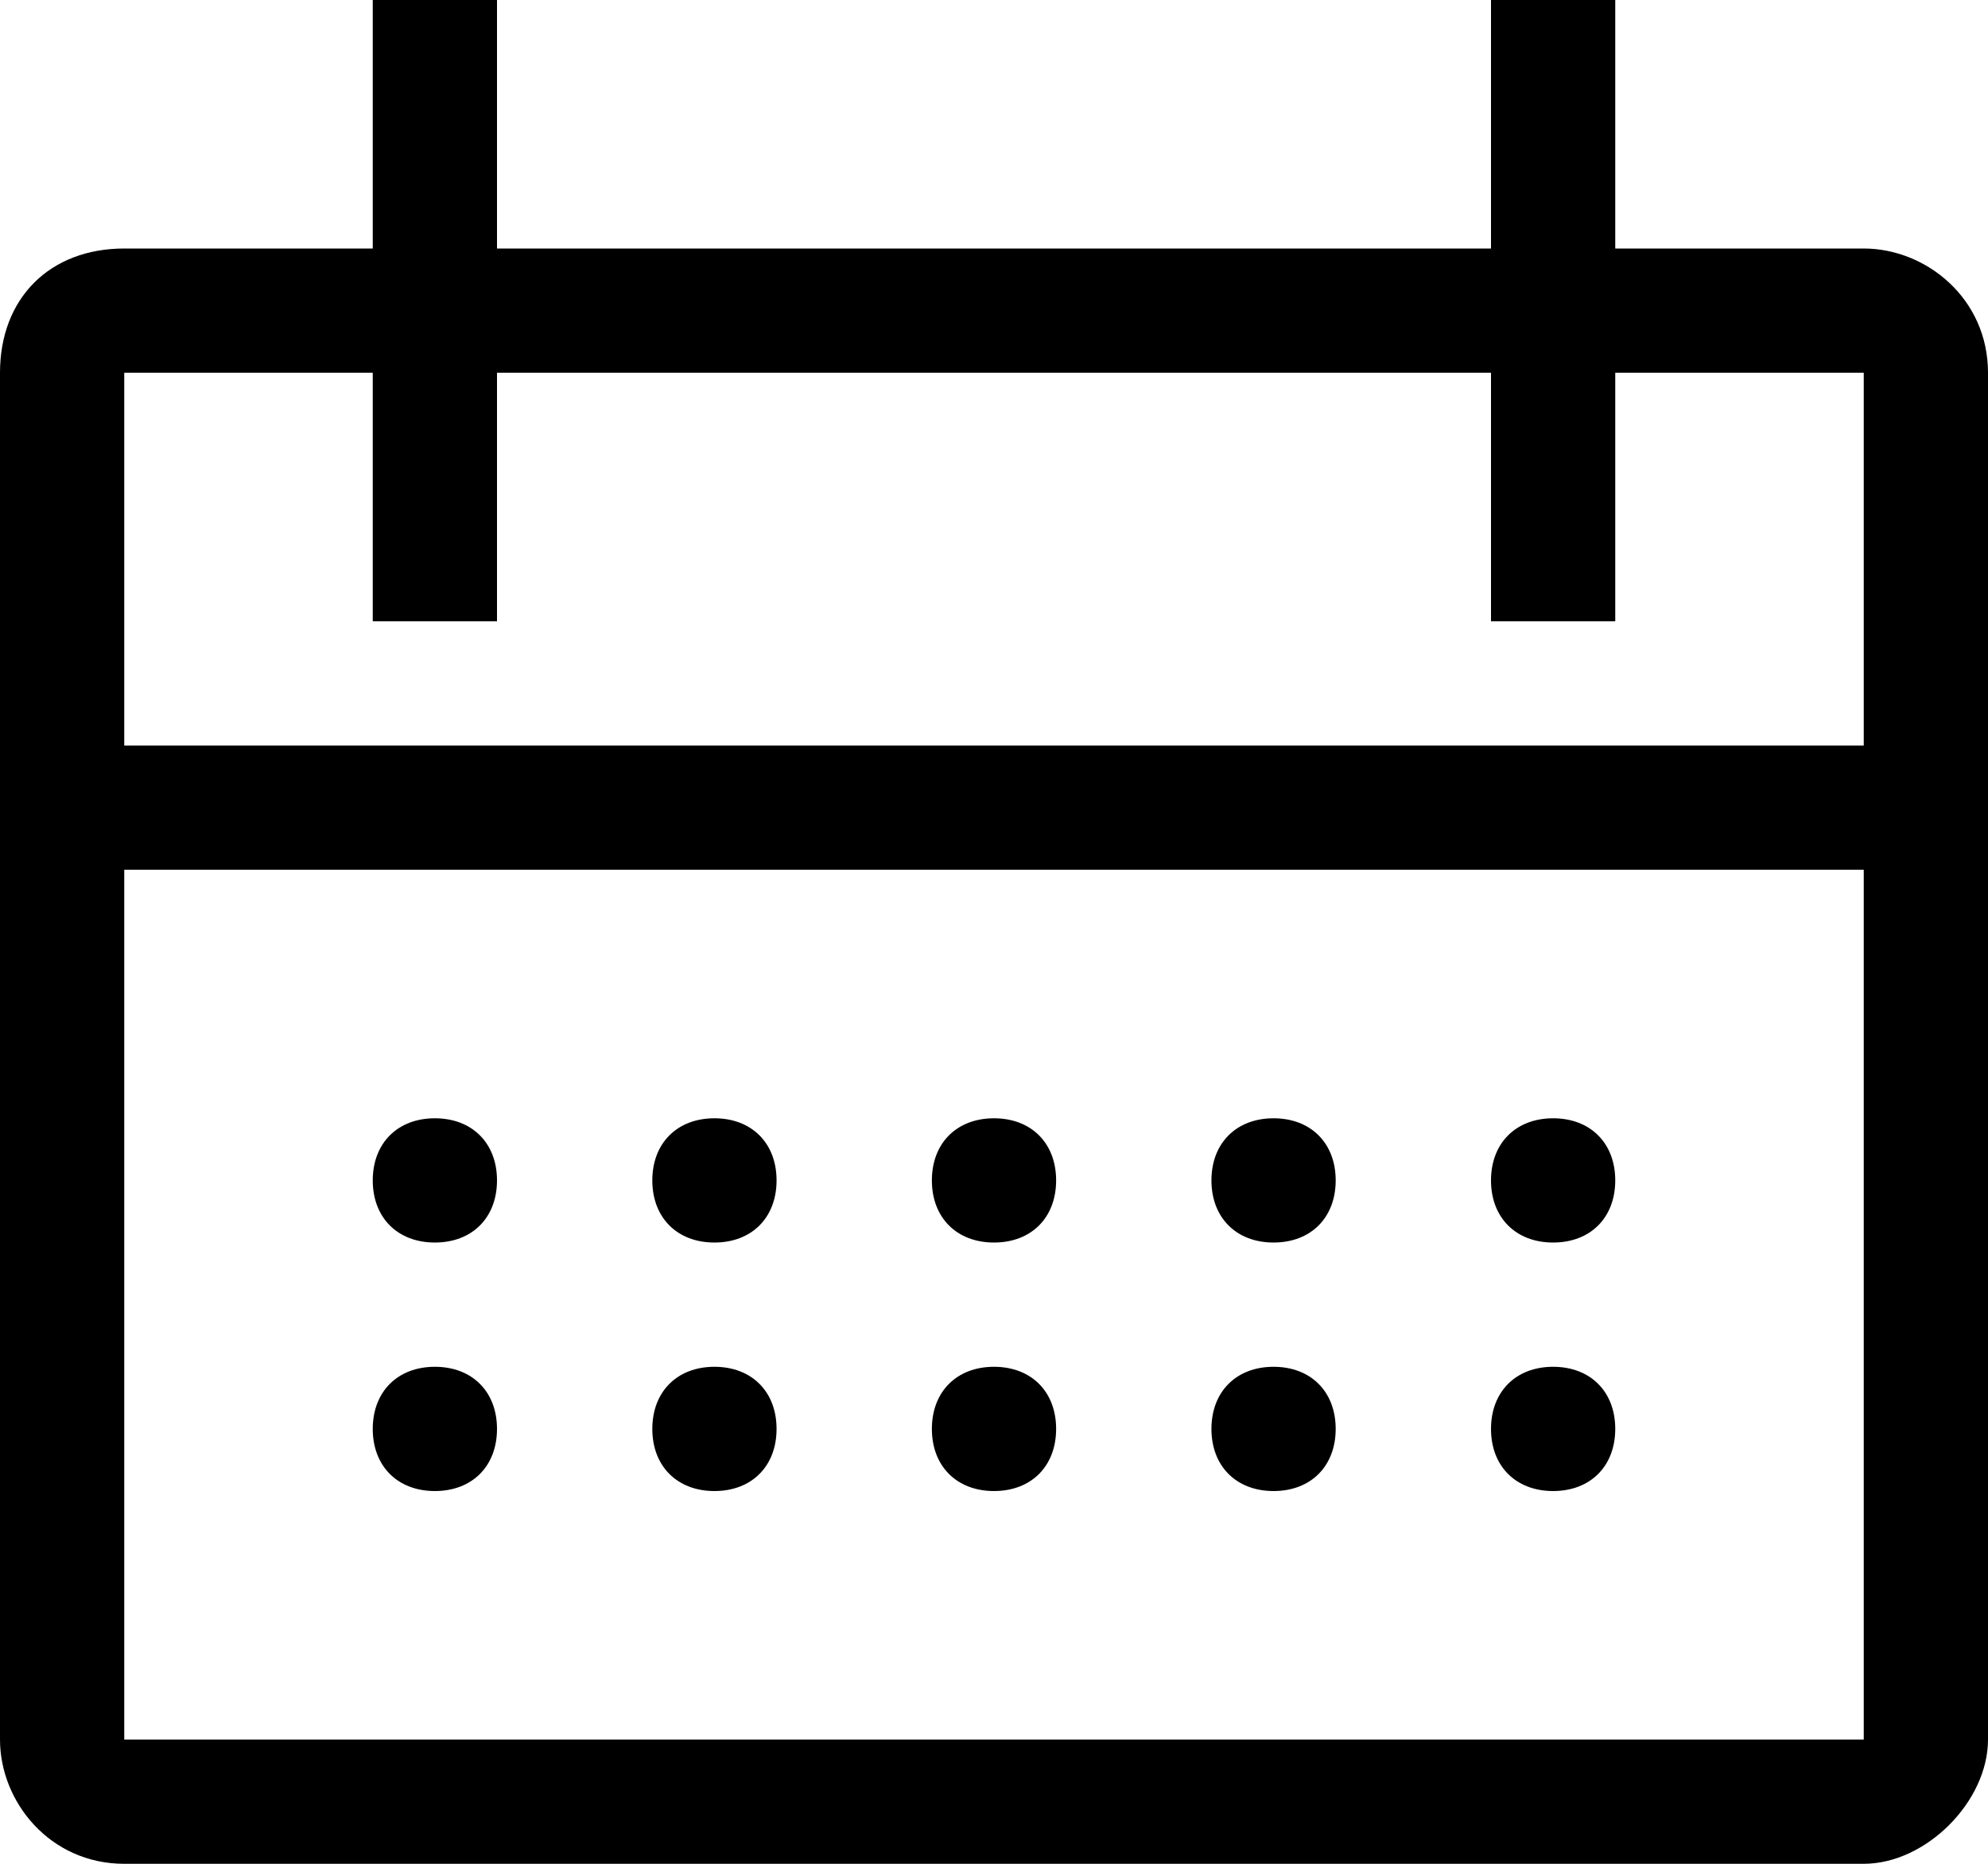
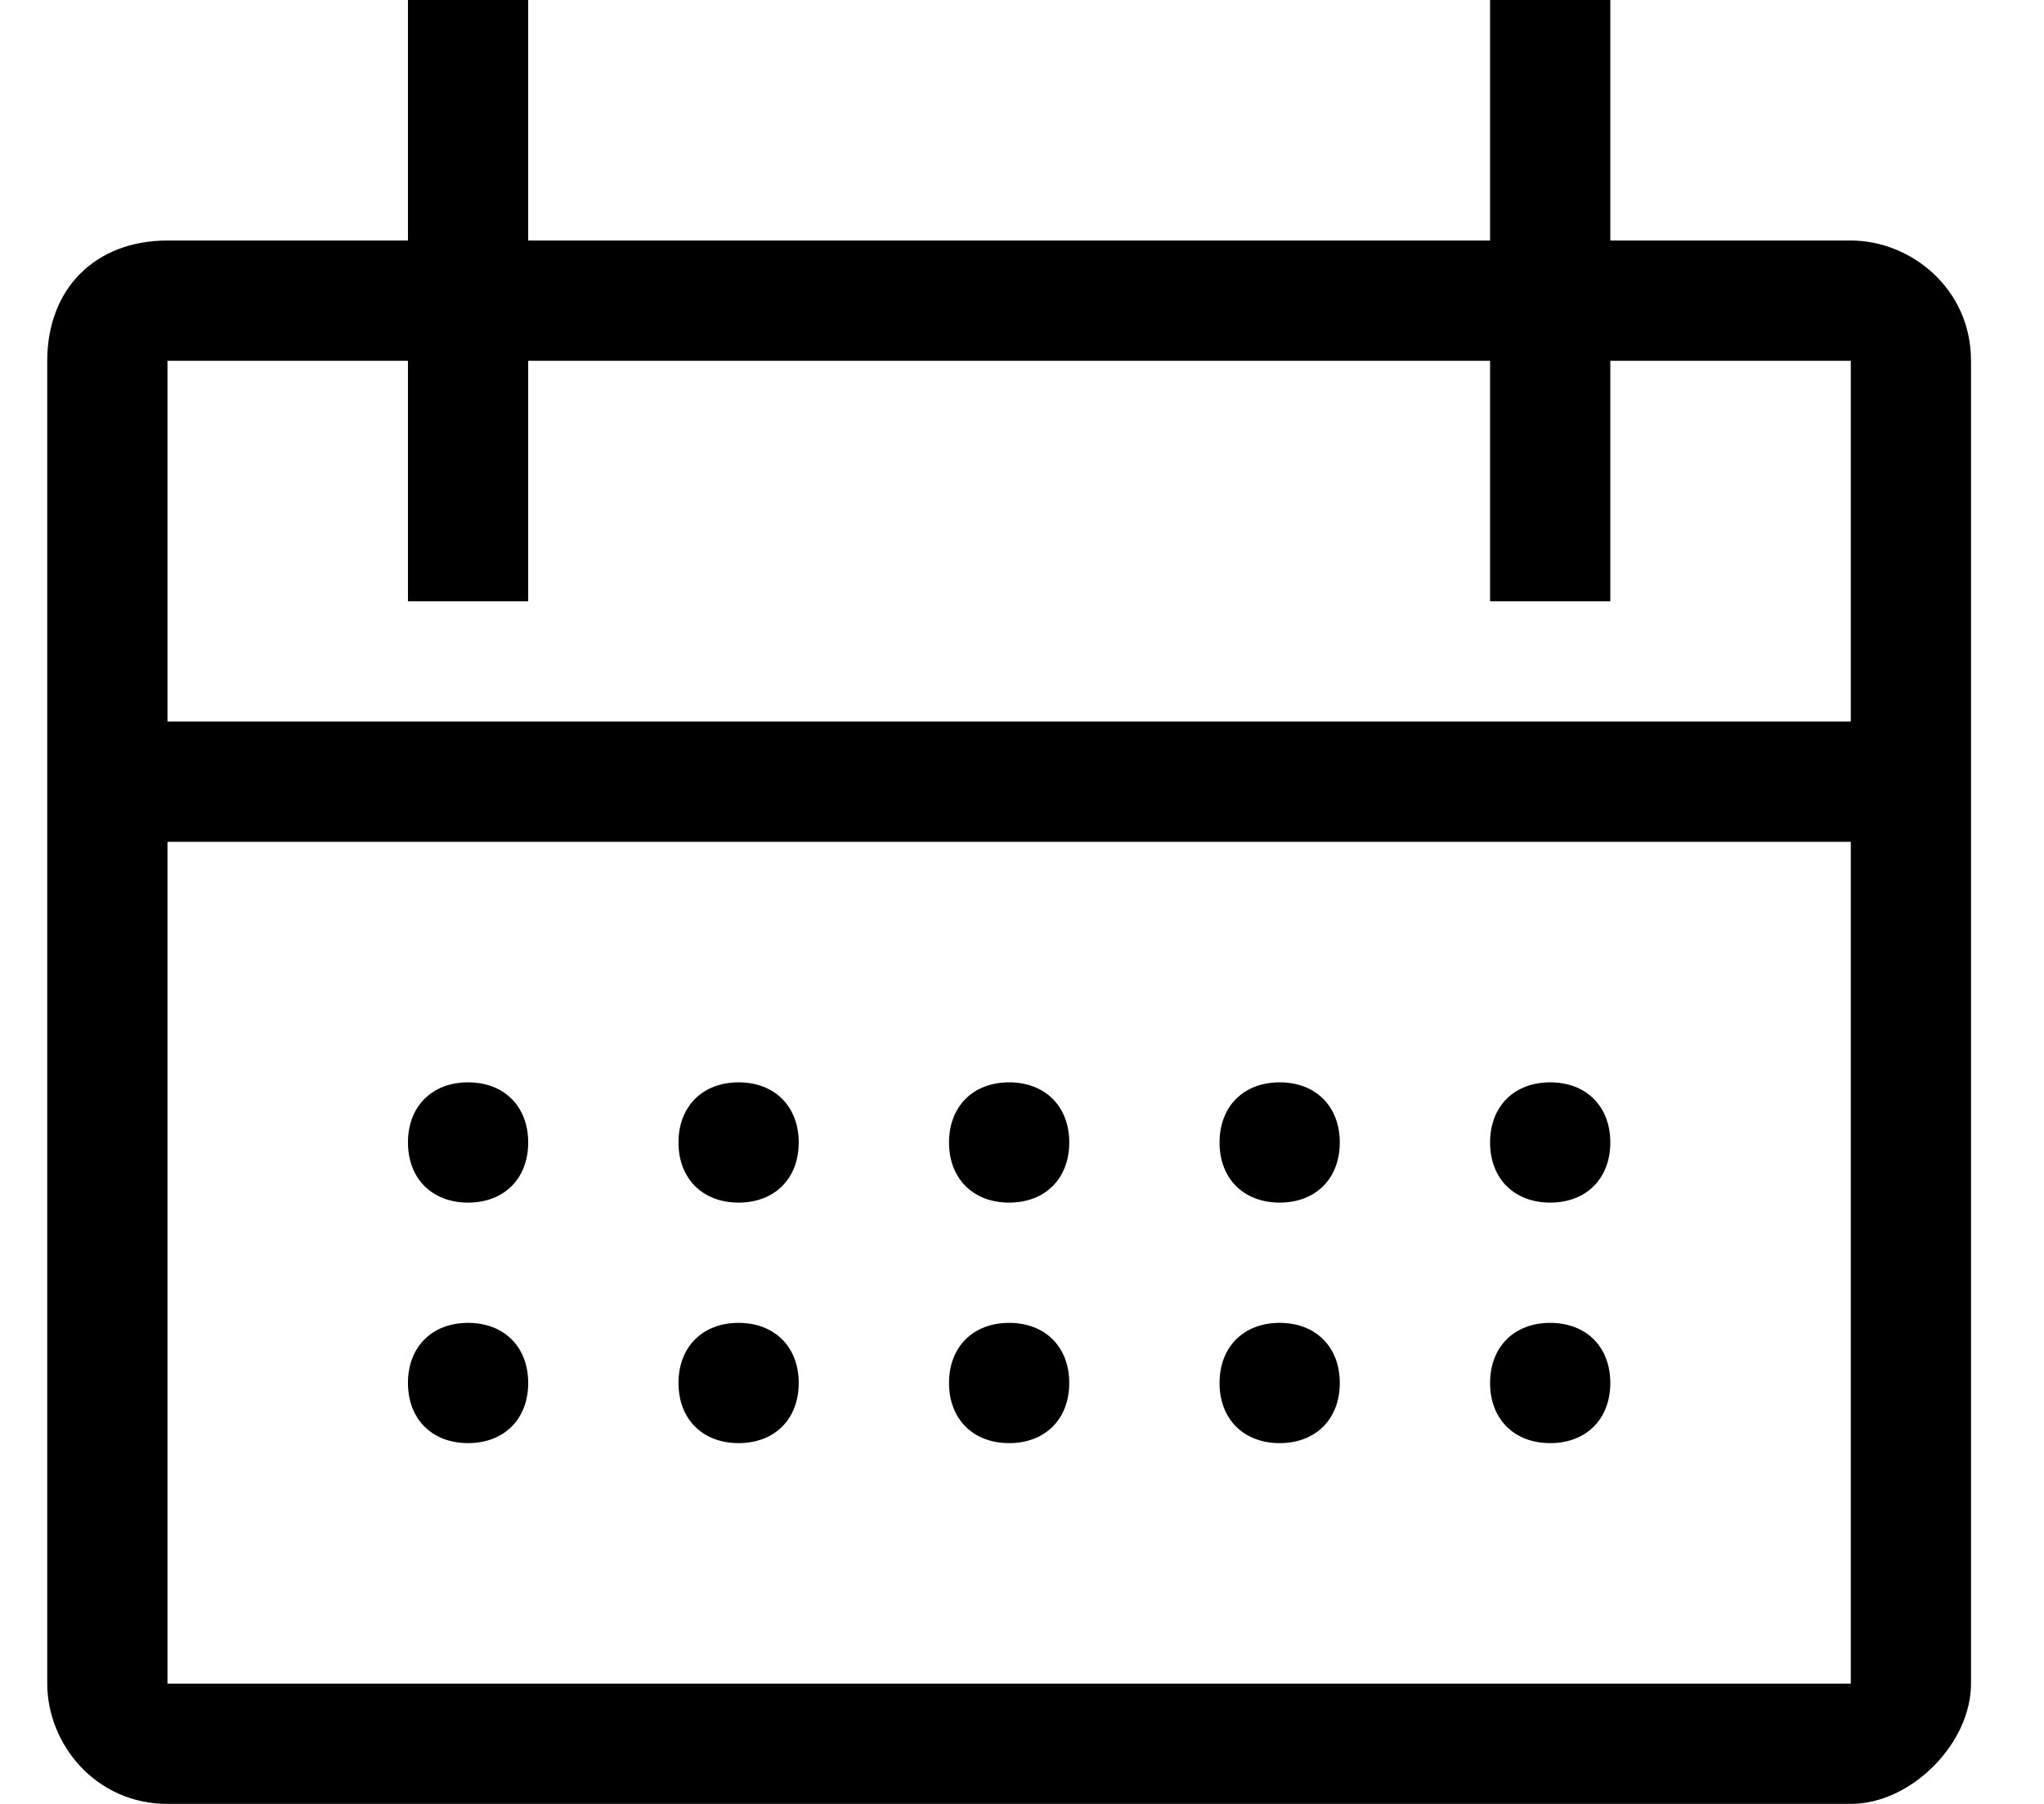
- <svg xmlns="http://www.w3.org/2000/svg" width="16" height="15" fill="none">
-   <path fill="#000" d="M5.75 10c.3 0 .5-.2.5-.5s-.2-.5-.5-.5-.5.2-.5.5.2.5.5.5Z" />
-   <path fill="#000" d="M15 2h-2V0h-1v2H4V0H3v2H1c-.6 0-1 .4-1 1v11c0 .5.4 1 1 1h14c.5 0 1-.5 1-1V3c0-.6-.5-1-1-1Zm0 12H1V7h14v7ZM1 6V3h2v2h1V3h8v2h1V3h2v3H1Z" />
-   <path fill="#000" d="M8 10c.3 0 .5-.2.5-.5S8.3 9 8 9s-.5.2-.5.5.2.5.5.5ZM10.25 10c.3 0 .5-.2.5-.5s-.2-.5-.5-.5-.5.2-.5.5.2.5.5.5ZM5.75 11c-.3 0-.5.2-.5.5s.2.5.5.5.5-.2.5-.5-.2-.5-.5-.5ZM3.5 10c.3 0 .5-.2.5-.5S3.8 9 3.5 9s-.5.2-.5.5.2.5.5.5ZM3.5 11c-.3 0-.5.2-.5.5s.2.5.5.5.5-.2.5-.5-.2-.5-.5-.5ZM8 11c-.3 0-.5.2-.5.5s.2.5.5.5.5-.2.5-.5-.2-.5-.5-.5ZM10.25 11c-.3 0-.5.2-.5.5s.2.5.5.5.5-.2.5-.5-.2-.5-.5-.5ZM12.5 10c.3 0 .5-.2.5-.5s-.2-.5-.5-.5-.5.2-.5.5.2.5.5.5ZM12.5 11c-.3 0-.5.2-.5.5s.2.5.5.5.5-.2.5-.5-.2-.5-.5-.5Z" />
+ <svg xmlns="http://www.w3.org/2000/svg" width="17" height="15" viewBox="0 0 17 15" fill="none">
+   <path d="M6.143 10C6.443 10 6.643 9.8 6.643 9.5C6.643 9.2 6.443 9 6.143 9C5.843 9 5.643 9.2 5.643 9.5C5.643 9.8 5.843 10 6.143 10Z" fill="black" />
+   <path d="M15.393 2H13.393V0H12.393V2H4.393V0H3.393V2H1.393C0.793 2 0.393 2.4 0.393 3V14C0.393 14.5 0.793 15 1.393 15H15.393C15.893 15 16.393 14.5 16.393 14V3C16.393 2.4 15.893 2 15.393 2ZM15.393 14H1.393V7H15.393V14ZM1.393 6V3H3.393V5H4.393V3H12.393V5H13.393V3H15.393V6H1.393Z" fill="black" />
+   <path d="M8.393 10C8.693 10 8.893 9.8 8.893 9.5C8.893 9.2 8.693 9 8.393 9C8.093 9 7.893 9.2 7.893 9.5C7.893 9.8 8.093 10 8.393 10Z" fill="black" />
+   <path d="M10.643 10C10.943 10 11.143 9.8 11.143 9.5C11.143 9.2 10.943 9 10.643 9C10.343 9 10.143 9.2 10.143 9.5C10.143 9.8 10.343 10 10.643 10Z" fill="black" />
+   <path d="M6.143 11C5.843 11 5.643 11.2 5.643 11.5C5.643 11.8 5.843 12 6.143 12C6.443 12 6.643 11.8 6.643 11.5C6.643 11.2 6.443 11 6.143 11Z" fill="black" />
+   <path d="M3.893 10C4.193 10 4.393 9.8 4.393 9.5C4.393 9.2 4.193 9 3.893 9C3.593 9 3.393 9.2 3.393 9.5C3.393 9.8 3.593 10 3.893 10Z" fill="black" />
+   <path d="M3.893 11C3.593 11 3.393 11.2 3.393 11.5C3.393 11.8 3.593 12 3.893 12C4.193 12 4.393 11.8 4.393 11.5C4.393 11.2 4.193 11 3.893 11Z" fill="black" />
+   <path d="M8.393 11C8.093 11 7.893 11.2 7.893 11.5C7.893 11.8 8.093 12 8.393 12C8.693 12 8.893 11.8 8.893 11.5C8.893 11.2 8.693 11 8.393 11Z" fill="black" />
+   <path d="M10.643 11C10.343 11 10.143 11.2 10.143 11.5C10.143 11.8 10.343 12 10.643 12C10.943 12 11.143 11.8 11.143 11.5C11.143 11.2 10.943 11 10.643 11Z" fill="black" />
+   <path d="M12.893 10C13.193 10 13.393 9.8 13.393 9.5C13.393 9.2 13.193 9 12.893 9C12.593 9 12.393 9.2 12.393 9.5C12.393 9.8 12.593 10 12.893 10Z" fill="black" />
+   <path d="M12.893 11C12.593 11 12.393 11.2 12.393 11.5C12.393 11.8 12.593 12 12.893 12C13.193 12 13.393 11.8 13.393 11.5C13.393 11.2 13.193 11 12.893 11Z" fill="black" />
</svg>
